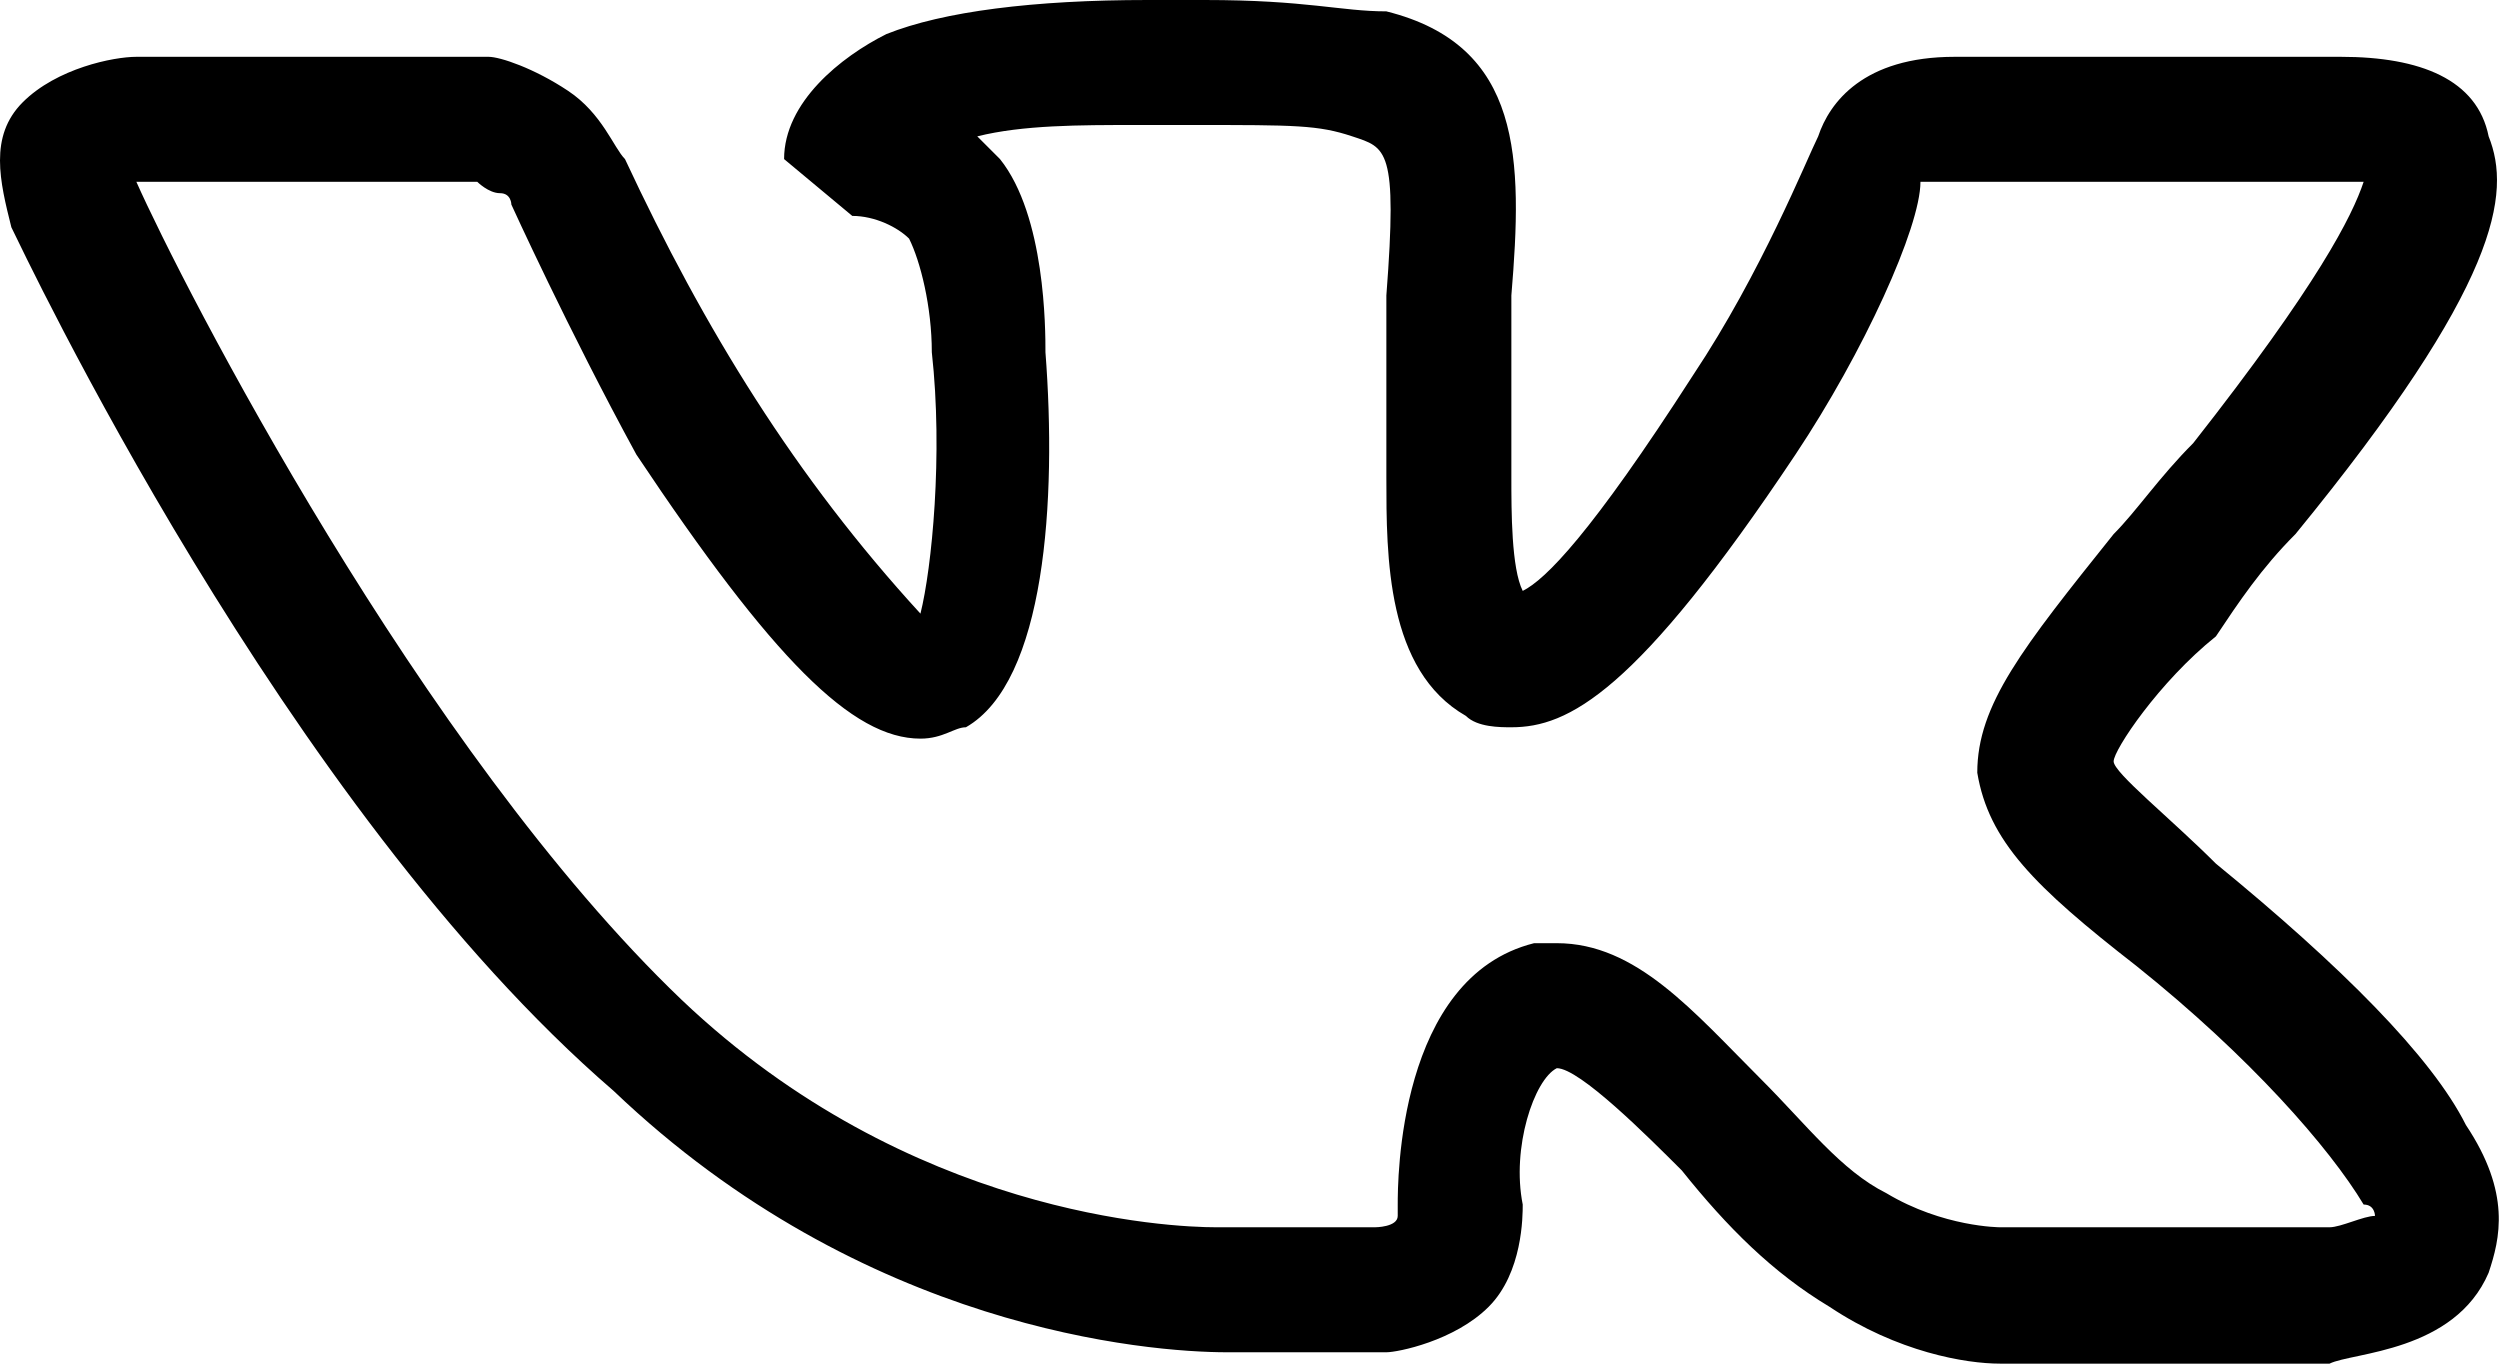
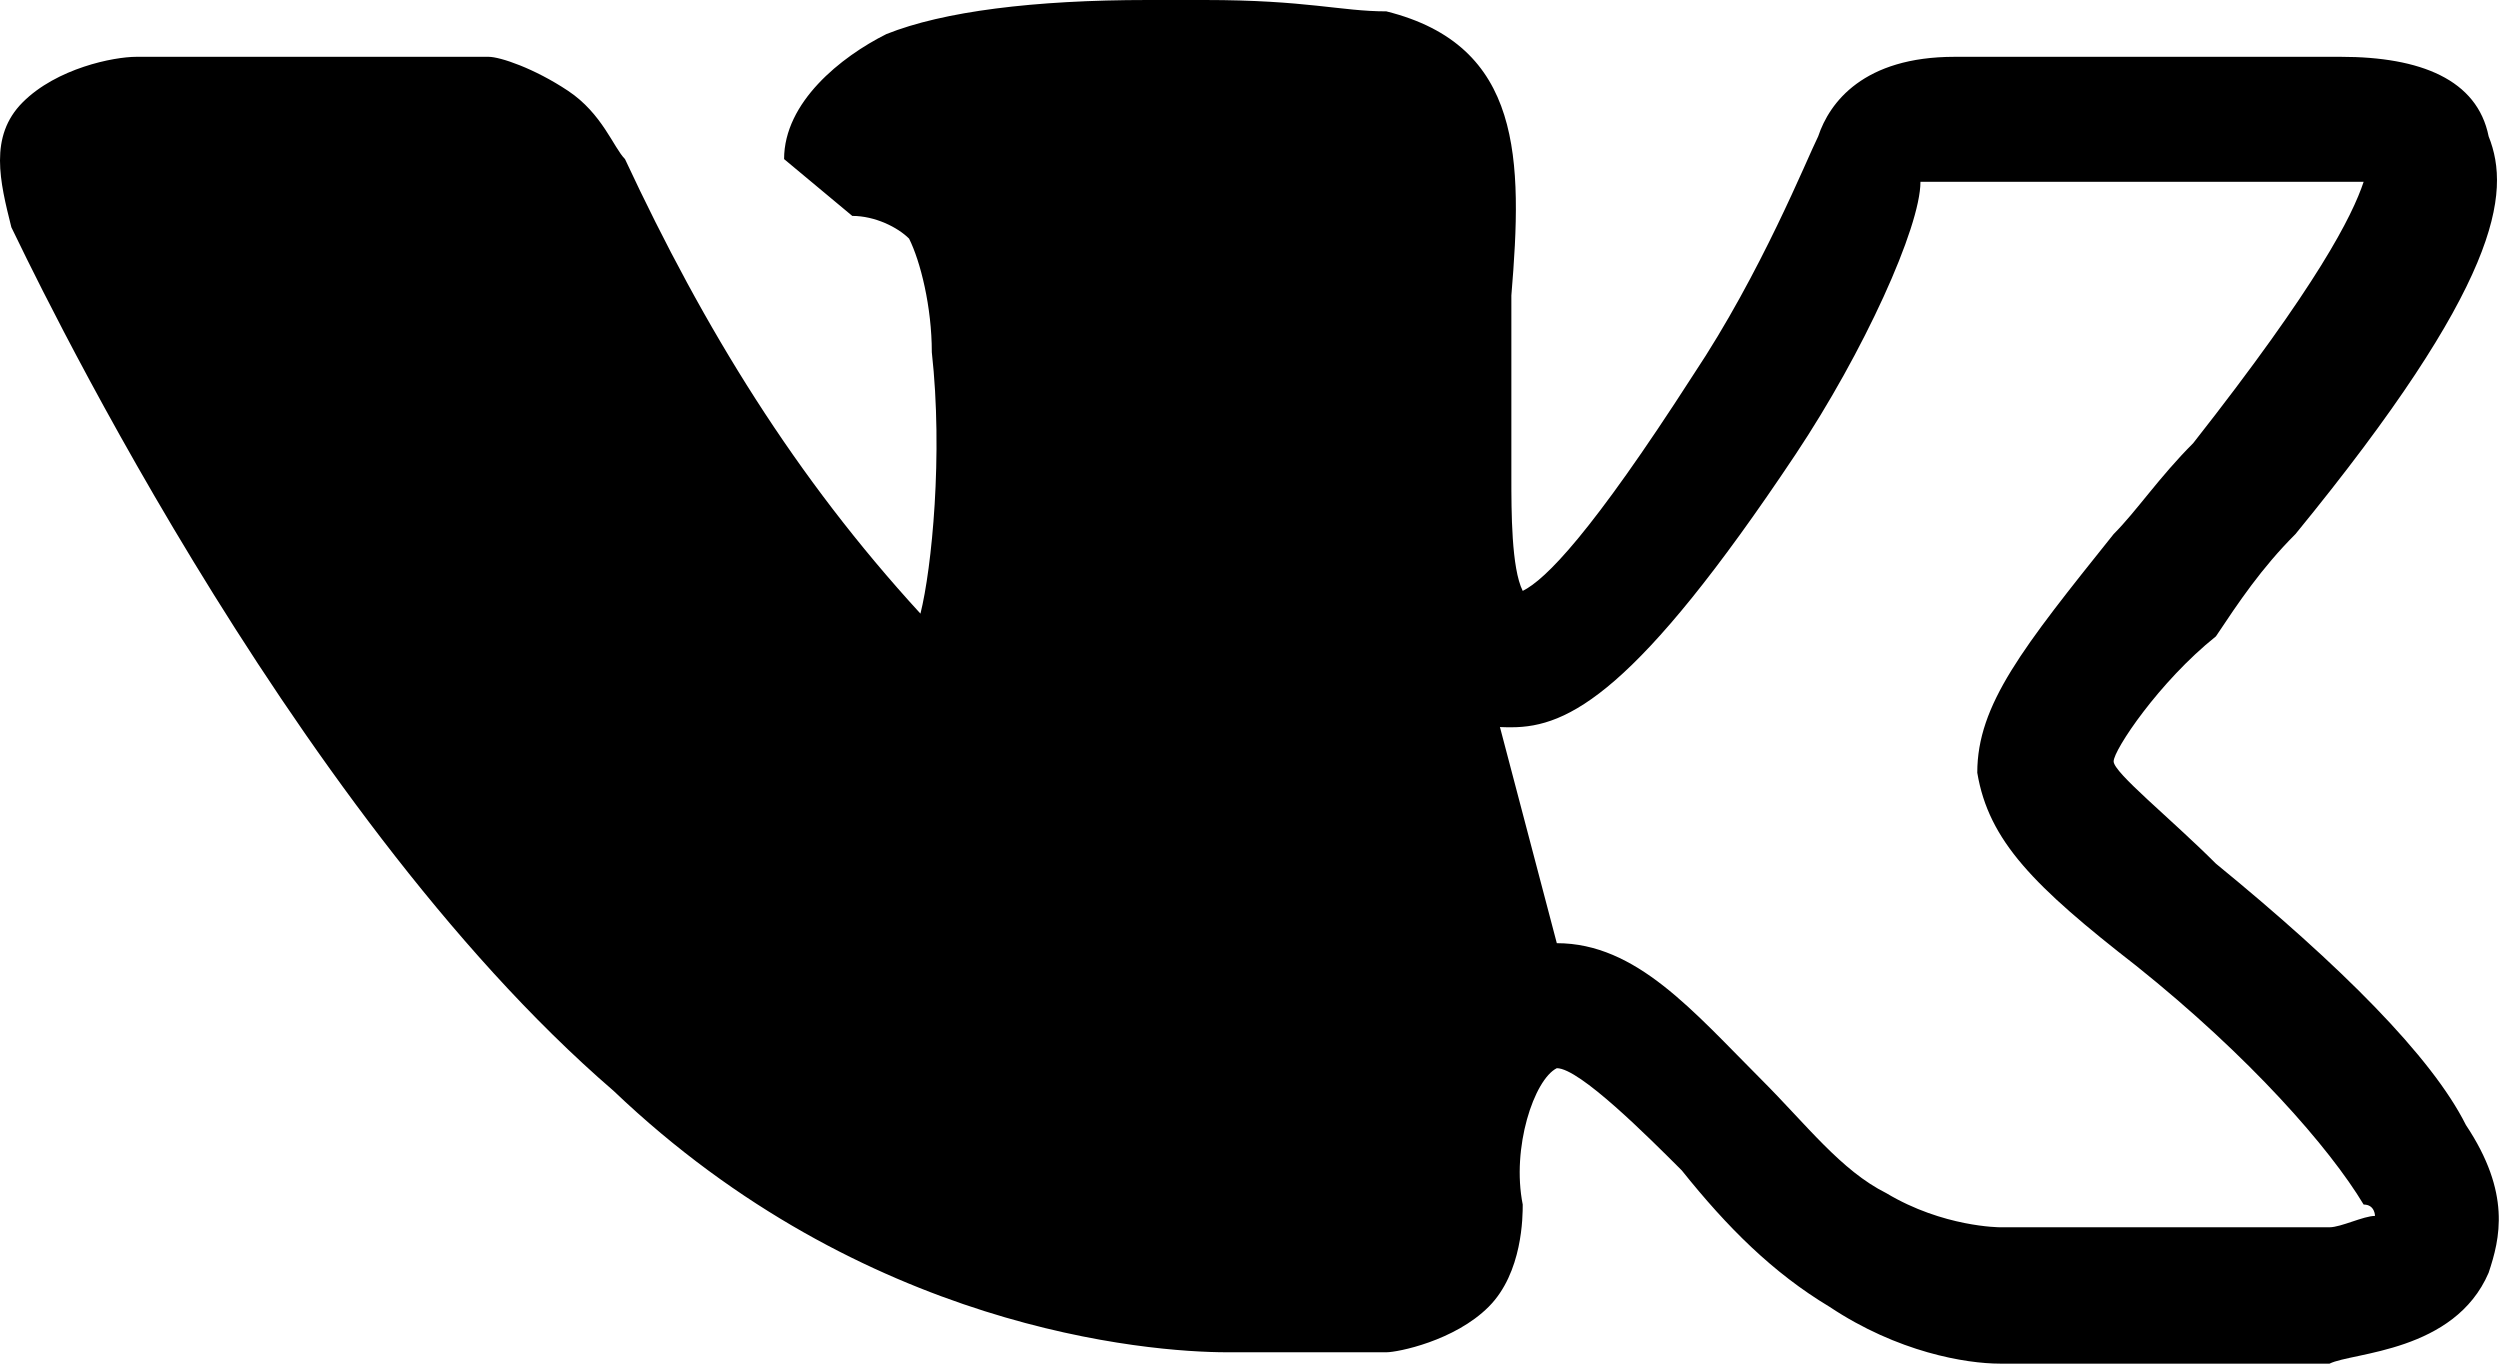
<svg xmlns="http://www.w3.org/2000/svg" version="1.1" id="Layer_1" x="0px" y="0px" viewBox="0 0 22 12" style="enable-background:new 0 0 22 12;" xml:space="preserve">
-   <path d="M17.6,12c-0.3,0-0.9-0.1-1.5-0.5c-0.5-0.3-0.9-0.7-1.3-1.2c-0.3-0.3-0.9-0.9-1.1-0.9c-0.2,0.1-0.4,0.7-0.3,1.2  c0,0.1,0,0.6-0.3,0.9c-0.3,0.3-0.8,0.4-0.9,0.4h-1.4c-0.7,0-3.2-0.2-5.4-2.3C2.5,7.1,0.2,2.2,0.1,2C0,1.6-0.1,1.2,0.2,0.9  s0.8-0.4,1-0.4h3.1c0.1,0,0.4,0.1,0.7,0.3C5.3,1,5.4,1.3,5.5,1.4c0.7,1.5,1.5,2.8,2.6,4C8.2,5,8.3,4,8.2,3.1c0-0.4-0.1-0.8-0.2-1  C7.9,2,7.7,1.9,7.5,1.9L6.9,1.4c0-0.5,0.5-0.9,0.9-1.1C8.3,0.1,9.1,0,10.1,0h0.5c0.9,0,1.2,0.1,1.6,0.1c1.2,0.3,1.2,1.3,1.1,2.5v1.6  c0,0.3,0,0.8,0.1,1c0.2-0.1,0.6-0.5,1.5-1.9c0.6-0.9,1-1.9,1.1-2.1c0.1-0.3,0.4-0.7,1.2-0.7h3.4c0.7,0,1.2,0.2,1.3,0.7  c0.2,0.5,0.1,1.3-1.7,3.5c-0.3,0.3-0.5,0.6-0.7,0.9c-0.5,0.4-0.9,1-0.9,1.1s0.5,0.5,0.9,0.9c1.1,0.9,1.9,1.7,2.2,2.3  c0.4,0.6,0.3,1,0.2,1.3c-0.3,0.7-1.2,0.7-1.4,0.8h-2.8C17.7,12,17.6,12,17.6,12z M13.7,8.3c0.7,0,1.2,0.6,1.8,1.2  c0.4,0.4,0.7,0.8,1.1,1c0.5,0.3,1,0.3,1,0.3h2.9c0.1,0,0.3-0.1,0.4-0.1c0,0,0-0.1-0.1-0.1c-0.3-0.5-1-1.3-2-2.1  c-0.9-0.7-1.3-1.1-1.4-1.7c0-0.6,0.4-1.1,1.2-2.1c0.2-0.2,0.4-0.5,0.7-0.8c1.1-1.4,1.4-2,1.5-2.3h-3.9c0,0.4-0.5,1.5-1.1,2.4  c-1.4,2.1-2,2.4-2.5,2.4c-0.1,0-0.3,0-0.4-0.1c-0.7-0.4-0.7-1.4-0.7-2.1V3.9V2.6c0.1-1.3,0-1.3-0.3-1.4c-0.3-0.1-0.5-0.1-1.4-0.1H10  c-0.5,0-1,0-1.4,0.1l0.2,0.2c0.4,0.5,0.4,1.5,0.4,1.7c0.1,1.3,0,2.9-0.7,3.3c-0.1,0-0.2,0.1-0.4,0.1C7.5,6.5,6.8,5.8,5.6,4  C5,2.9,4.5,1.8,4.5,1.8s0-0.1-0.1-0.1S4.2,1.6,4.2,1.6H1.3H1.2c0.4,0.9,2.5,5,4.8,7.2c2,1.9,4.3,2,4.7,2h1.4c0,0,0.2,0,0.2-0.1v-0.1  c0-0.2,0-2,1.2-2.3C13.5,8.3,13.7,8.3,13.7,8.3z" />
+   <path d="M17.6,12c-0.3,0-0.9-0.1-1.5-0.5c-0.5-0.3-0.9-0.7-1.3-1.2c-0.3-0.3-0.9-0.9-1.1-0.9c-0.2,0.1-0.4,0.7-0.3,1.2 c0,0.1,0,0.6-0.3,0.9c-0.3,0.3-0.8,0.4-0.9,0.4h-1.4c-0.7,0-3.2-0.2-5.4-2.3C2.5,7.1,0.2,2.2,0.1,2C0,1.6-0.1,1.2,0.2,0.9 s0.8-0.4,1-0.4h3.1c0.1,0,0.4,0.1,0.7,0.3C5.3,1,5.4,1.3,5.5,1.4c0.7,1.5,1.5,2.8,2.6,4C8.2,5,8.3,4,8.2,3.1c0-0.4-0.1-0.8-0.2-1 C7.9,2,7.7,1.9,7.5,1.9L6.9,1.4c0-0.5,0.5-0.9,0.9-1.1C8.3,0.1,9.1,0,10.1,0h0.5c0.9,0,1.2,0.1,1.6,0.1c1.2,0.3,1.2,1.3,1.1,2.5v1.6 c0,0.3,0,0.8,0.1,1c0.2-0.1,0.6-0.5,1.5-1.9c0.6-0.9,1-1.9,1.1-2.1c0.1-0.3,0.4-0.7,1.2-0.7h3.4c0.7,0,1.2,0.2,1.3,0.7 c0.2,0.5,0.1,1.3-1.7,3.5c-0.3,0.3-0.5,0.6-0.7,0.9c-0.5,0.4-0.9,1-0.9,1.1s0.5,0.5,0.9,0.9c1.1,0.9,1.9,1.7,2.2,2.3 c0.4,0.6,0.3,1,0.2,1.3c-0.3,0.7-1.2,0.7-1.4,0.8h-2.8C17.7,12,17.6,12,17.6,12z M13.7,8.3c0.7,0,1.2,0.6,1.8,1.2 c0.4,0.4,0.7,0.8,1.1,1c0.5,0.3,1,0.3,1,0.3h2.9c0.1,0,0.3-0.1,0.4-0.1c0,0,0-0.1-0.1-0.1c-0.3-0.5-1-1.3-2-2.1 c-0.9-0.7-1.3-1.1-1.4-1.7c0-0.6,0.4-1.1,1.2-2.1c0.2-0.2,0.4-0.5,0.7-0.8c1.1-1.4,1.4-2,1.5-2.3h-3.9c0,0.4-0.5,1.5-1.1,2.4 c-1.4,2.1-2,2.4-2.5,2.4c-0.1,0-0.3,0-0.4-0.1c-0.7-0.4-0.7-1.4-0.7-2.1V3.9V2.6c0.1-1.30-1.3-0.3-1.4c-0.3-0.1-0.5-0.1-1.4-0.1H10 c-0.5,0-1,0-1.4,0.1l0.2,0.2c0.4,0.5,0.4,1.5,0.4,1.7c0.1,1.3,0,2.9-0.7,3.3c-0.1,0-0.2,0.1-0.4,0.1C7.5,6.56.8,5.8,5.6,4 C5,2.9,4.5,1.8,4.5,1.8s0-0.1-0.1-0.1S4.2,1.6,4.2,1.6H1.3H1.2c0.4,0.9,2.5,5,4.8,7.2c2,1.9,4.3,2,4.7,2h1.4c00,0.2,0,0.2-0.1v-0.1 c0-0.2,0-2,1.2-2.3C13.5,8.3,13.7,8.3,13.7,8.3z" />
</svg>
